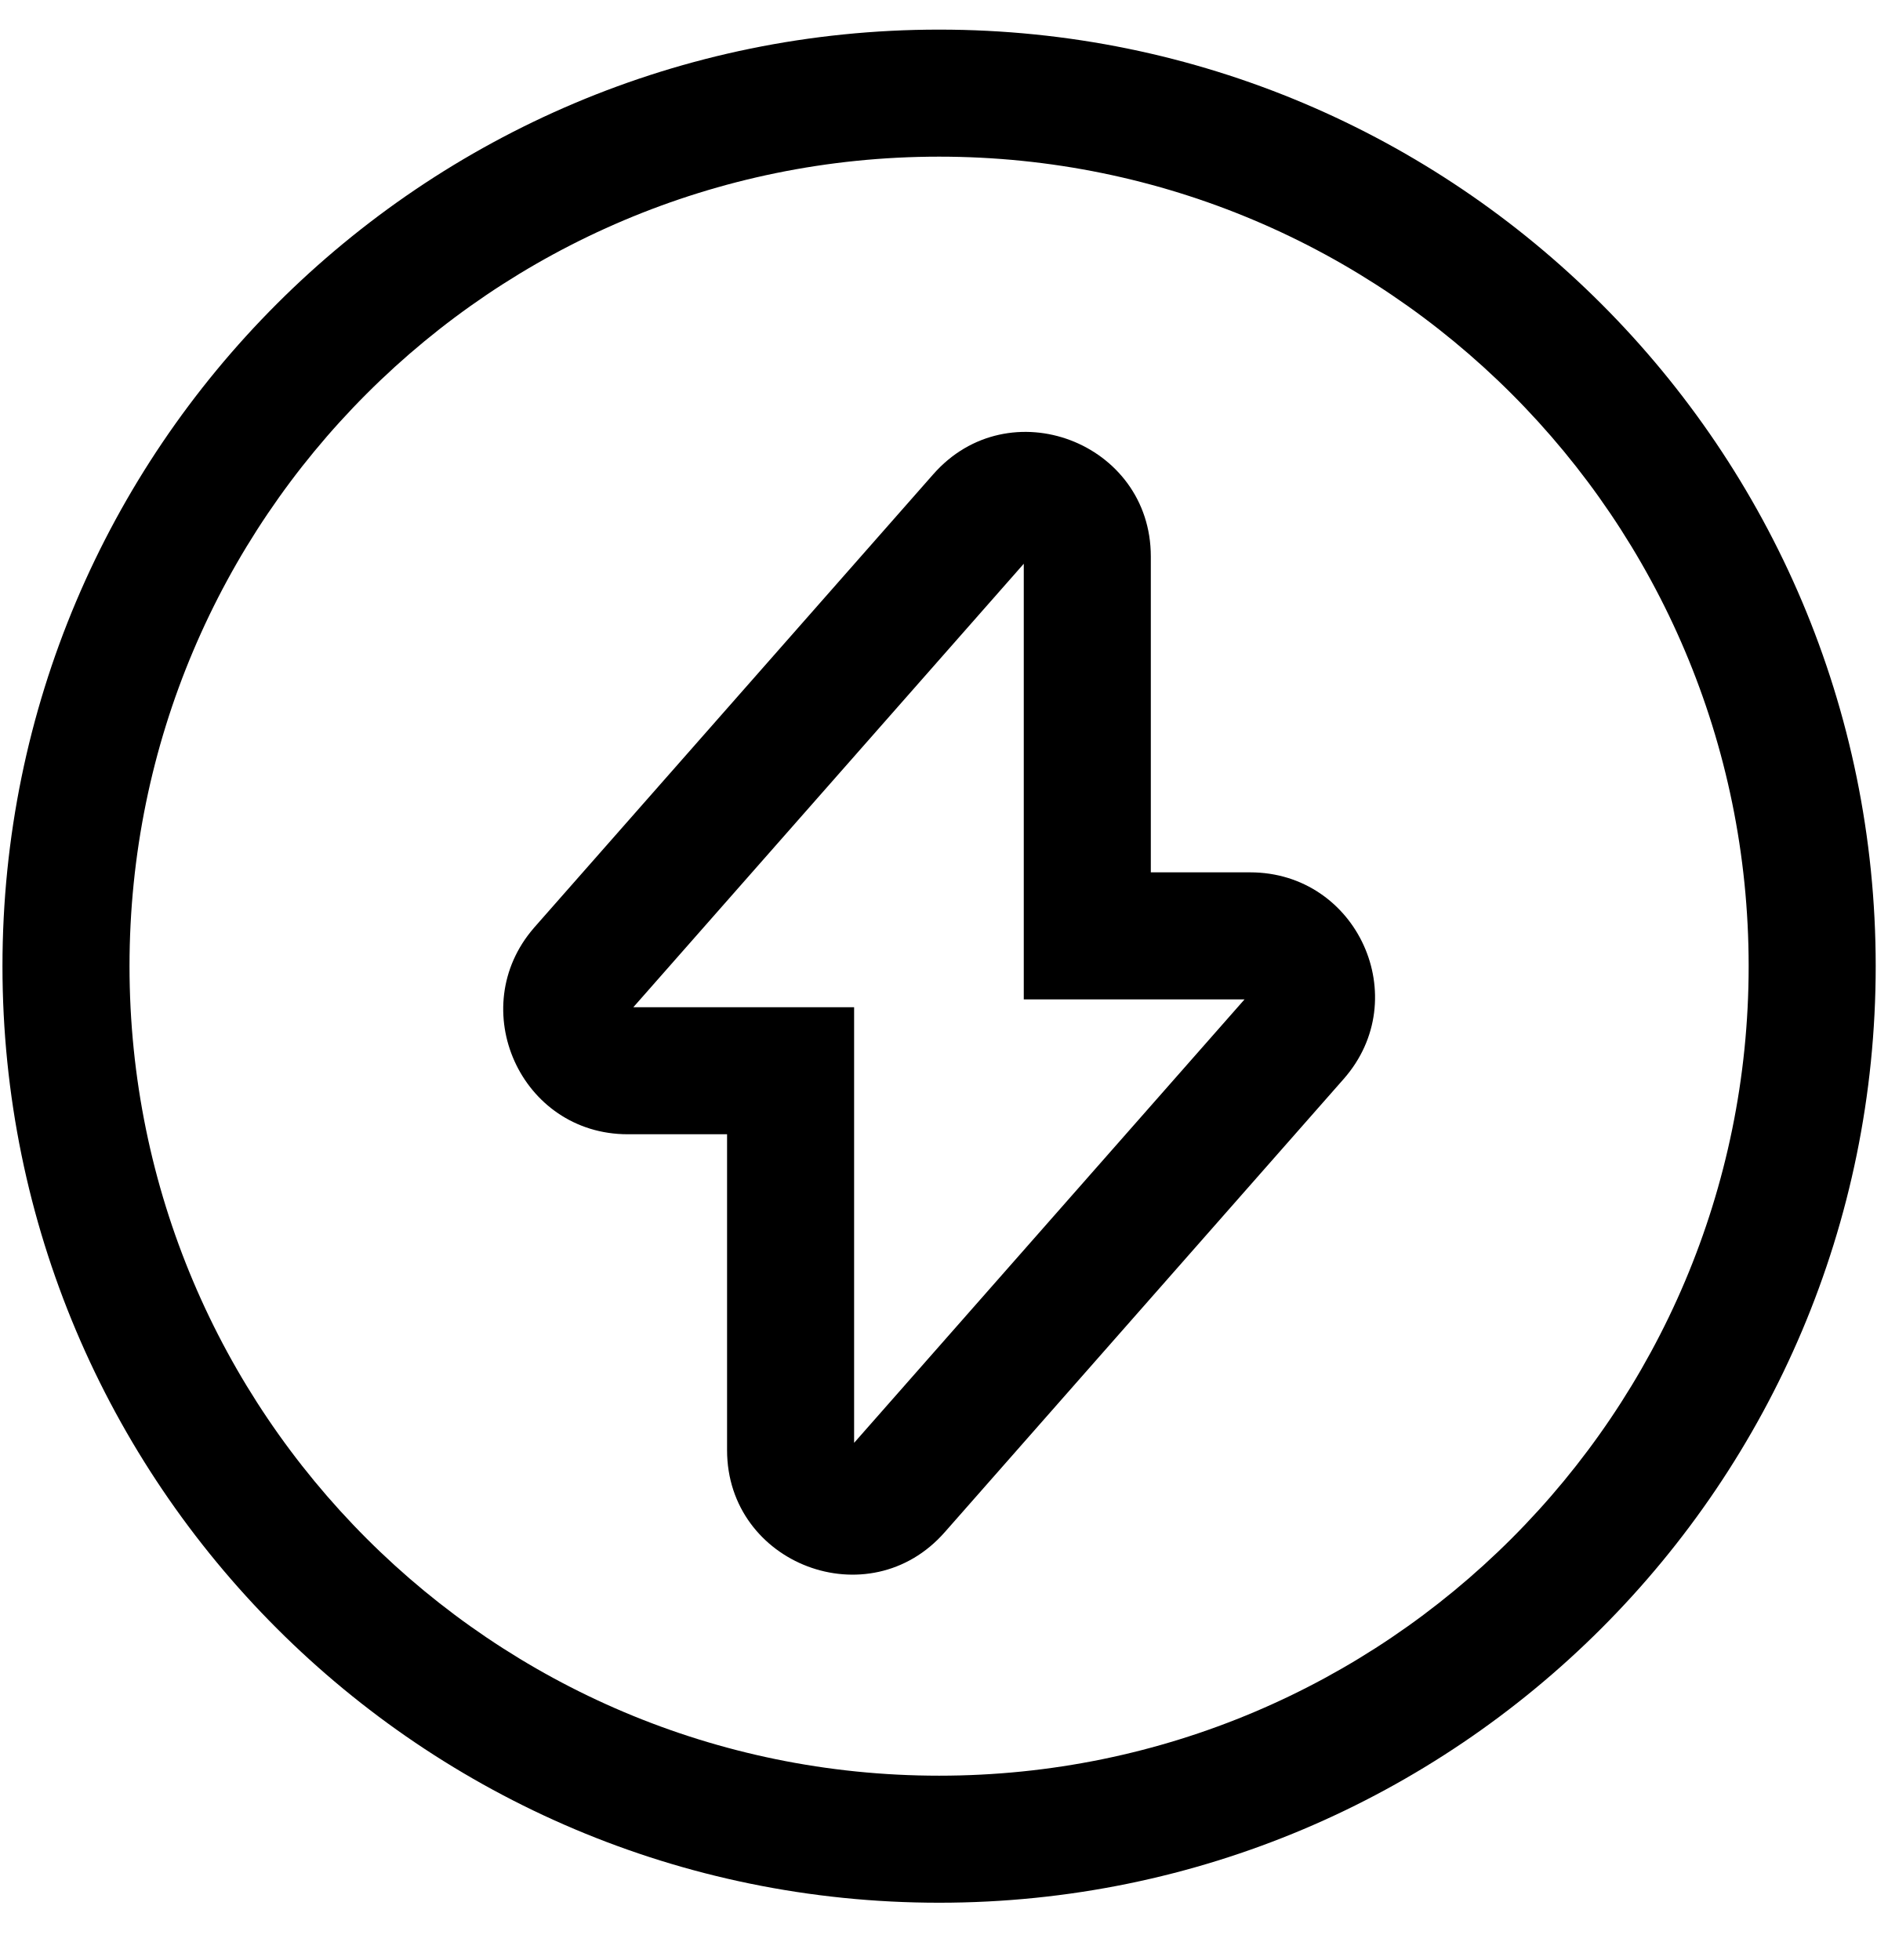
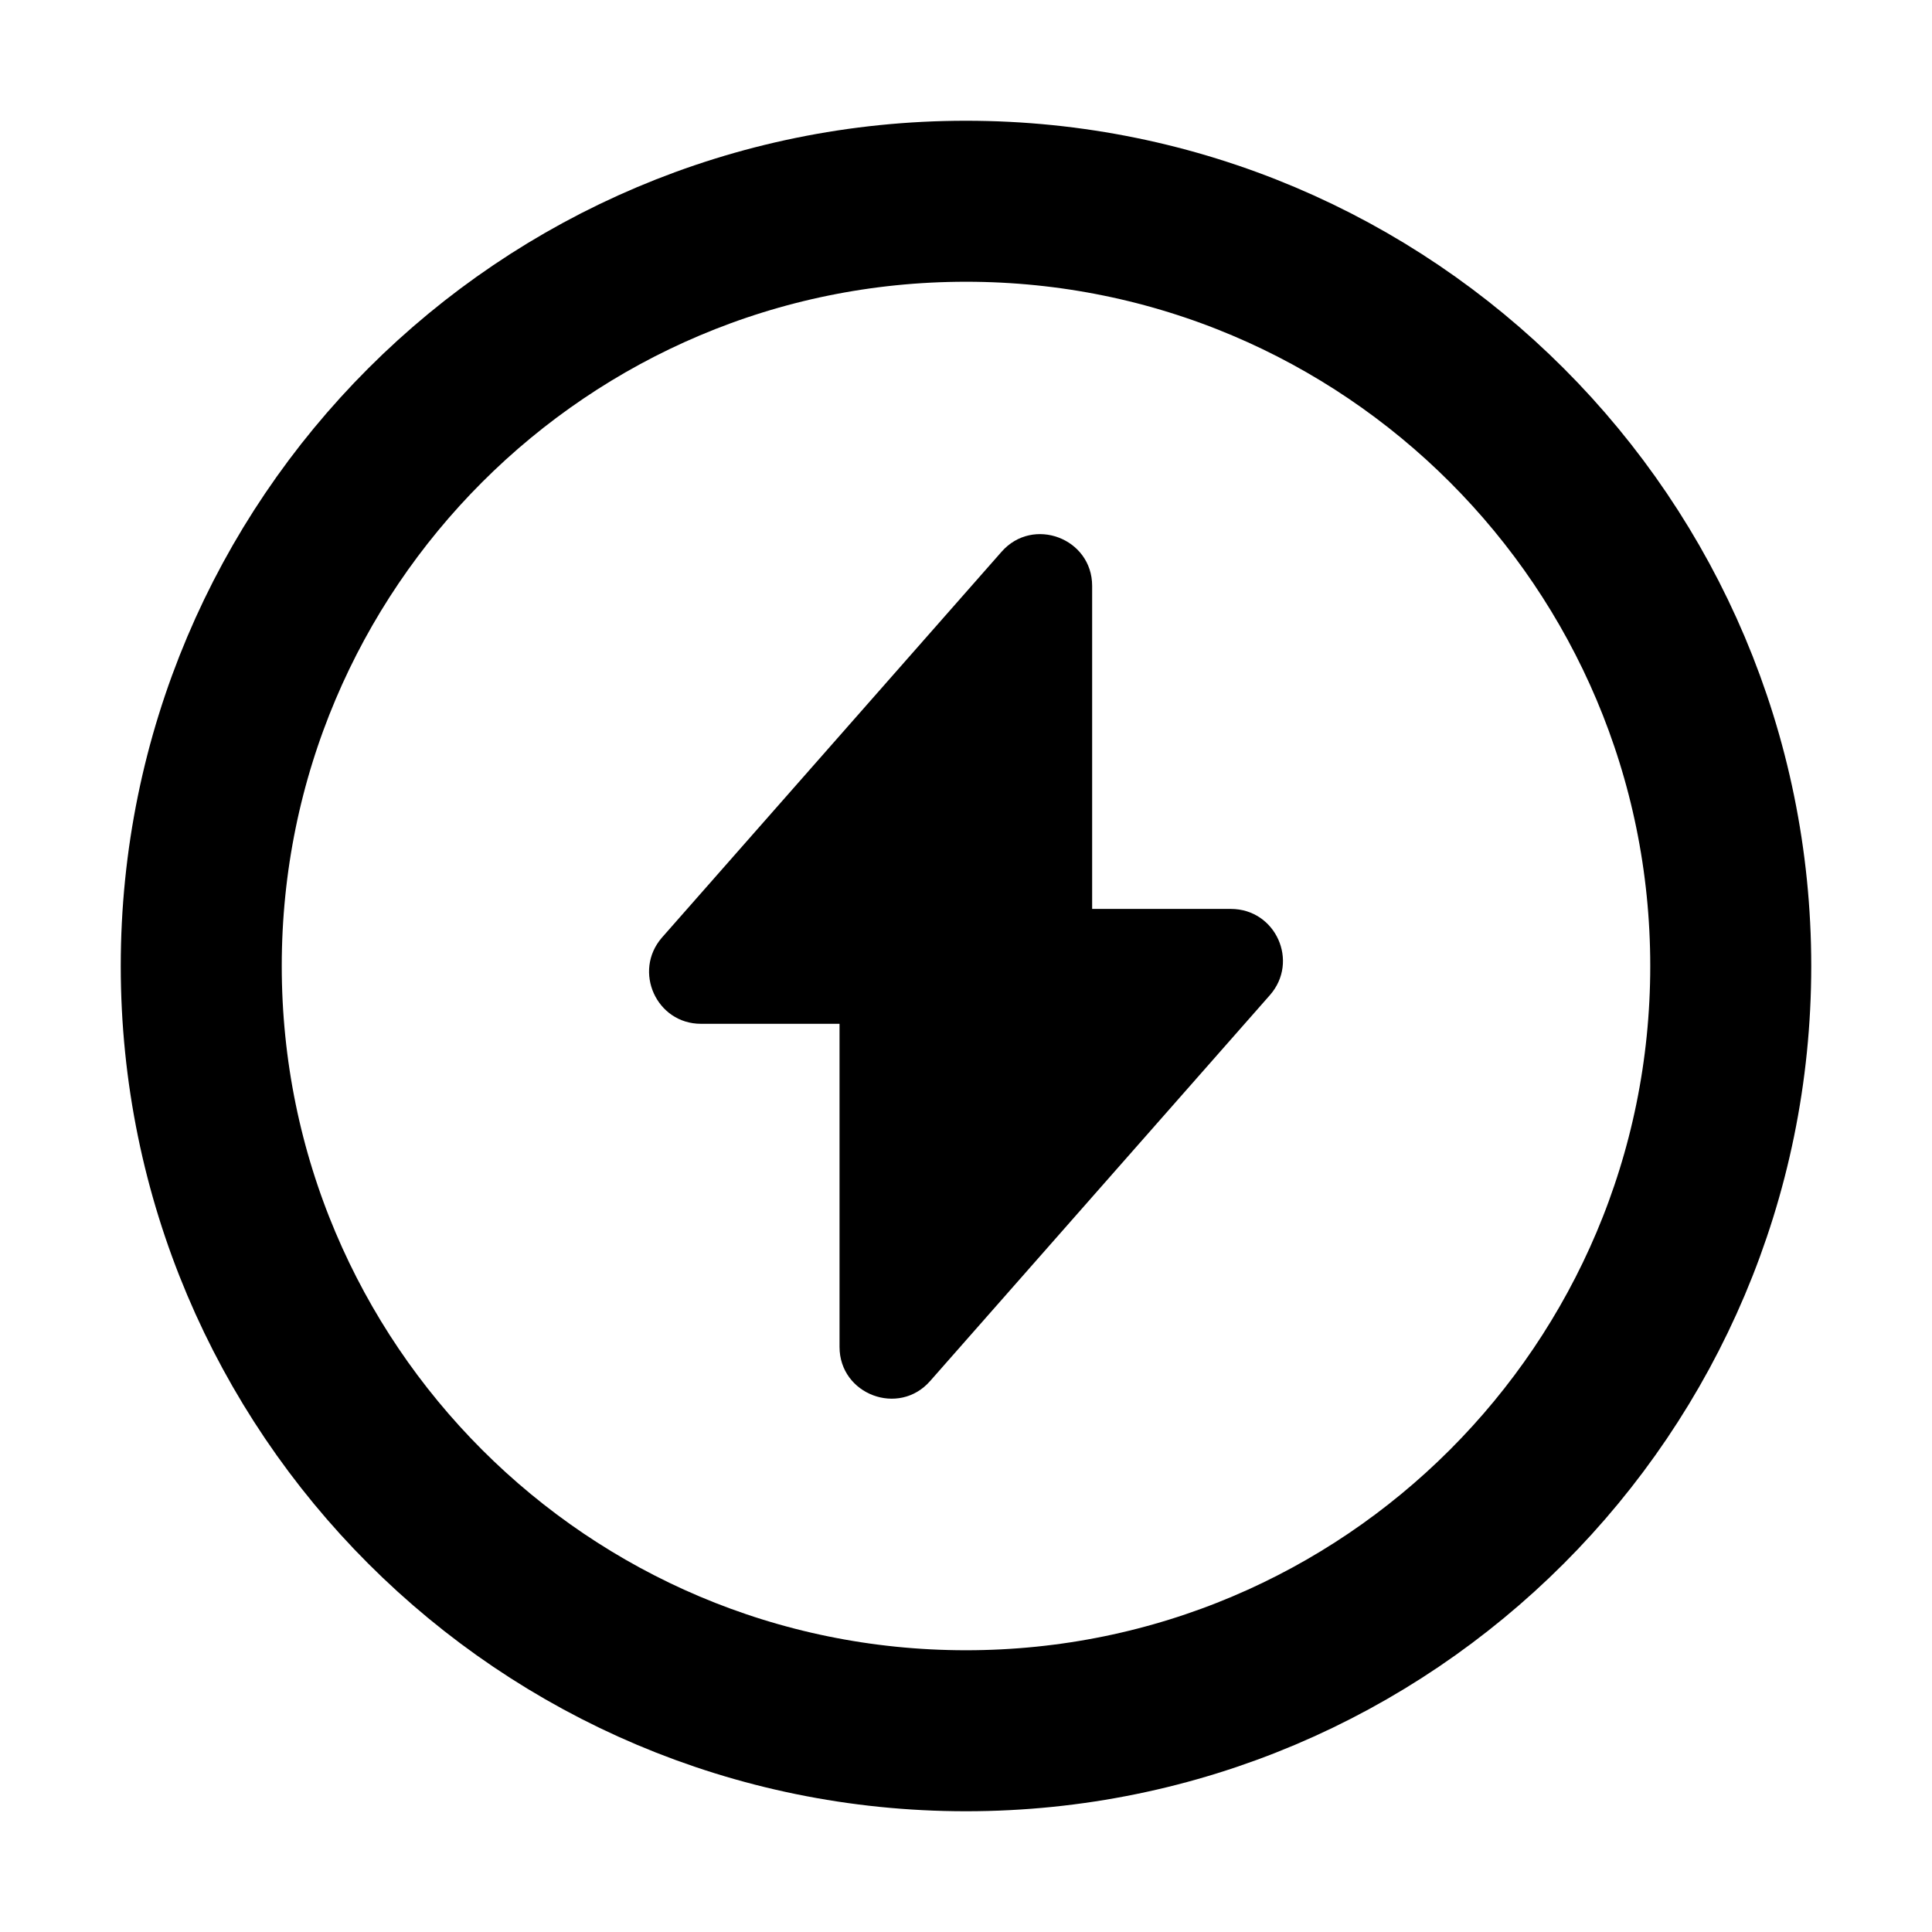
- <svg xmlns="http://www.w3.org/2000/svg" width="26" height="27" viewBox="0 0 26 27" fill="none">
-   <path fill-rule="evenodd" clip-rule="evenodd" d="M12.936 2.158C6.777 2.158 1.784 7.151 1.784 13.309C1.784 19.468 6.777 24.461 12.936 24.461C19.094 24.461 24.087 19.468 24.087 13.309C24.087 7.151 19.094 2.158 12.936 2.158ZM0.034 13.309C0.034 6.184 5.81 0.408 12.936 0.408C20.061 0.408 25.837 6.184 25.837 13.309C25.837 20.434 20.061 26.211 12.936 26.211C5.81 26.211 0.034 20.434 0.034 13.309ZM12.853 6.536C13.896 5.345 15.852 6.092 15.852 7.665V12.017H17.22C18.697 12.017 19.487 13.752 18.508 14.864L13.015 21.105C13.014 21.105 13.014 21.105 13.014 21.106C11.971 22.296 10.015 21.549 10.015 19.977V15.625H8.647C7.17 15.625 6.396 13.888 7.354 12.783L7.358 12.778L12.852 6.537C12.852 6.536 12.853 6.536 12.853 6.536ZM14.102 7.766L8.724 13.875H11.765V19.876L17.143 13.767H14.102V7.766Z" fill="currentColor" />
+ <svg xmlns="http://www.w3.org/2000/svg" width="24" height="24" viewBox="0 0 24 24" fill="none">
+   <path d="M8.707 12.718H10.429V16.732C10.429 17.323 11.165 17.601 11.555 17.155L15.775 12.362C16.142 11.944 15.847 11.291 15.29 11.291H13.567V7.278C13.567 6.687 12.832 6.409 12.441 6.855L8.222 11.648C7.86 12.066 8.155 12.718 8.707 12.718Z" fill="currentColor" />
+   <path d="M21.5 12C21.5 17.247 17.247 21.5 12 21.5C6.753 21.5 2.5 17.247 2.5 12C2.5 6.753 6.753 2.5 12 2.5C17.247 2.5 21.5 6.753 21.5 12Z" stroke="currentColor" stroke-width="2" />
</svg>
